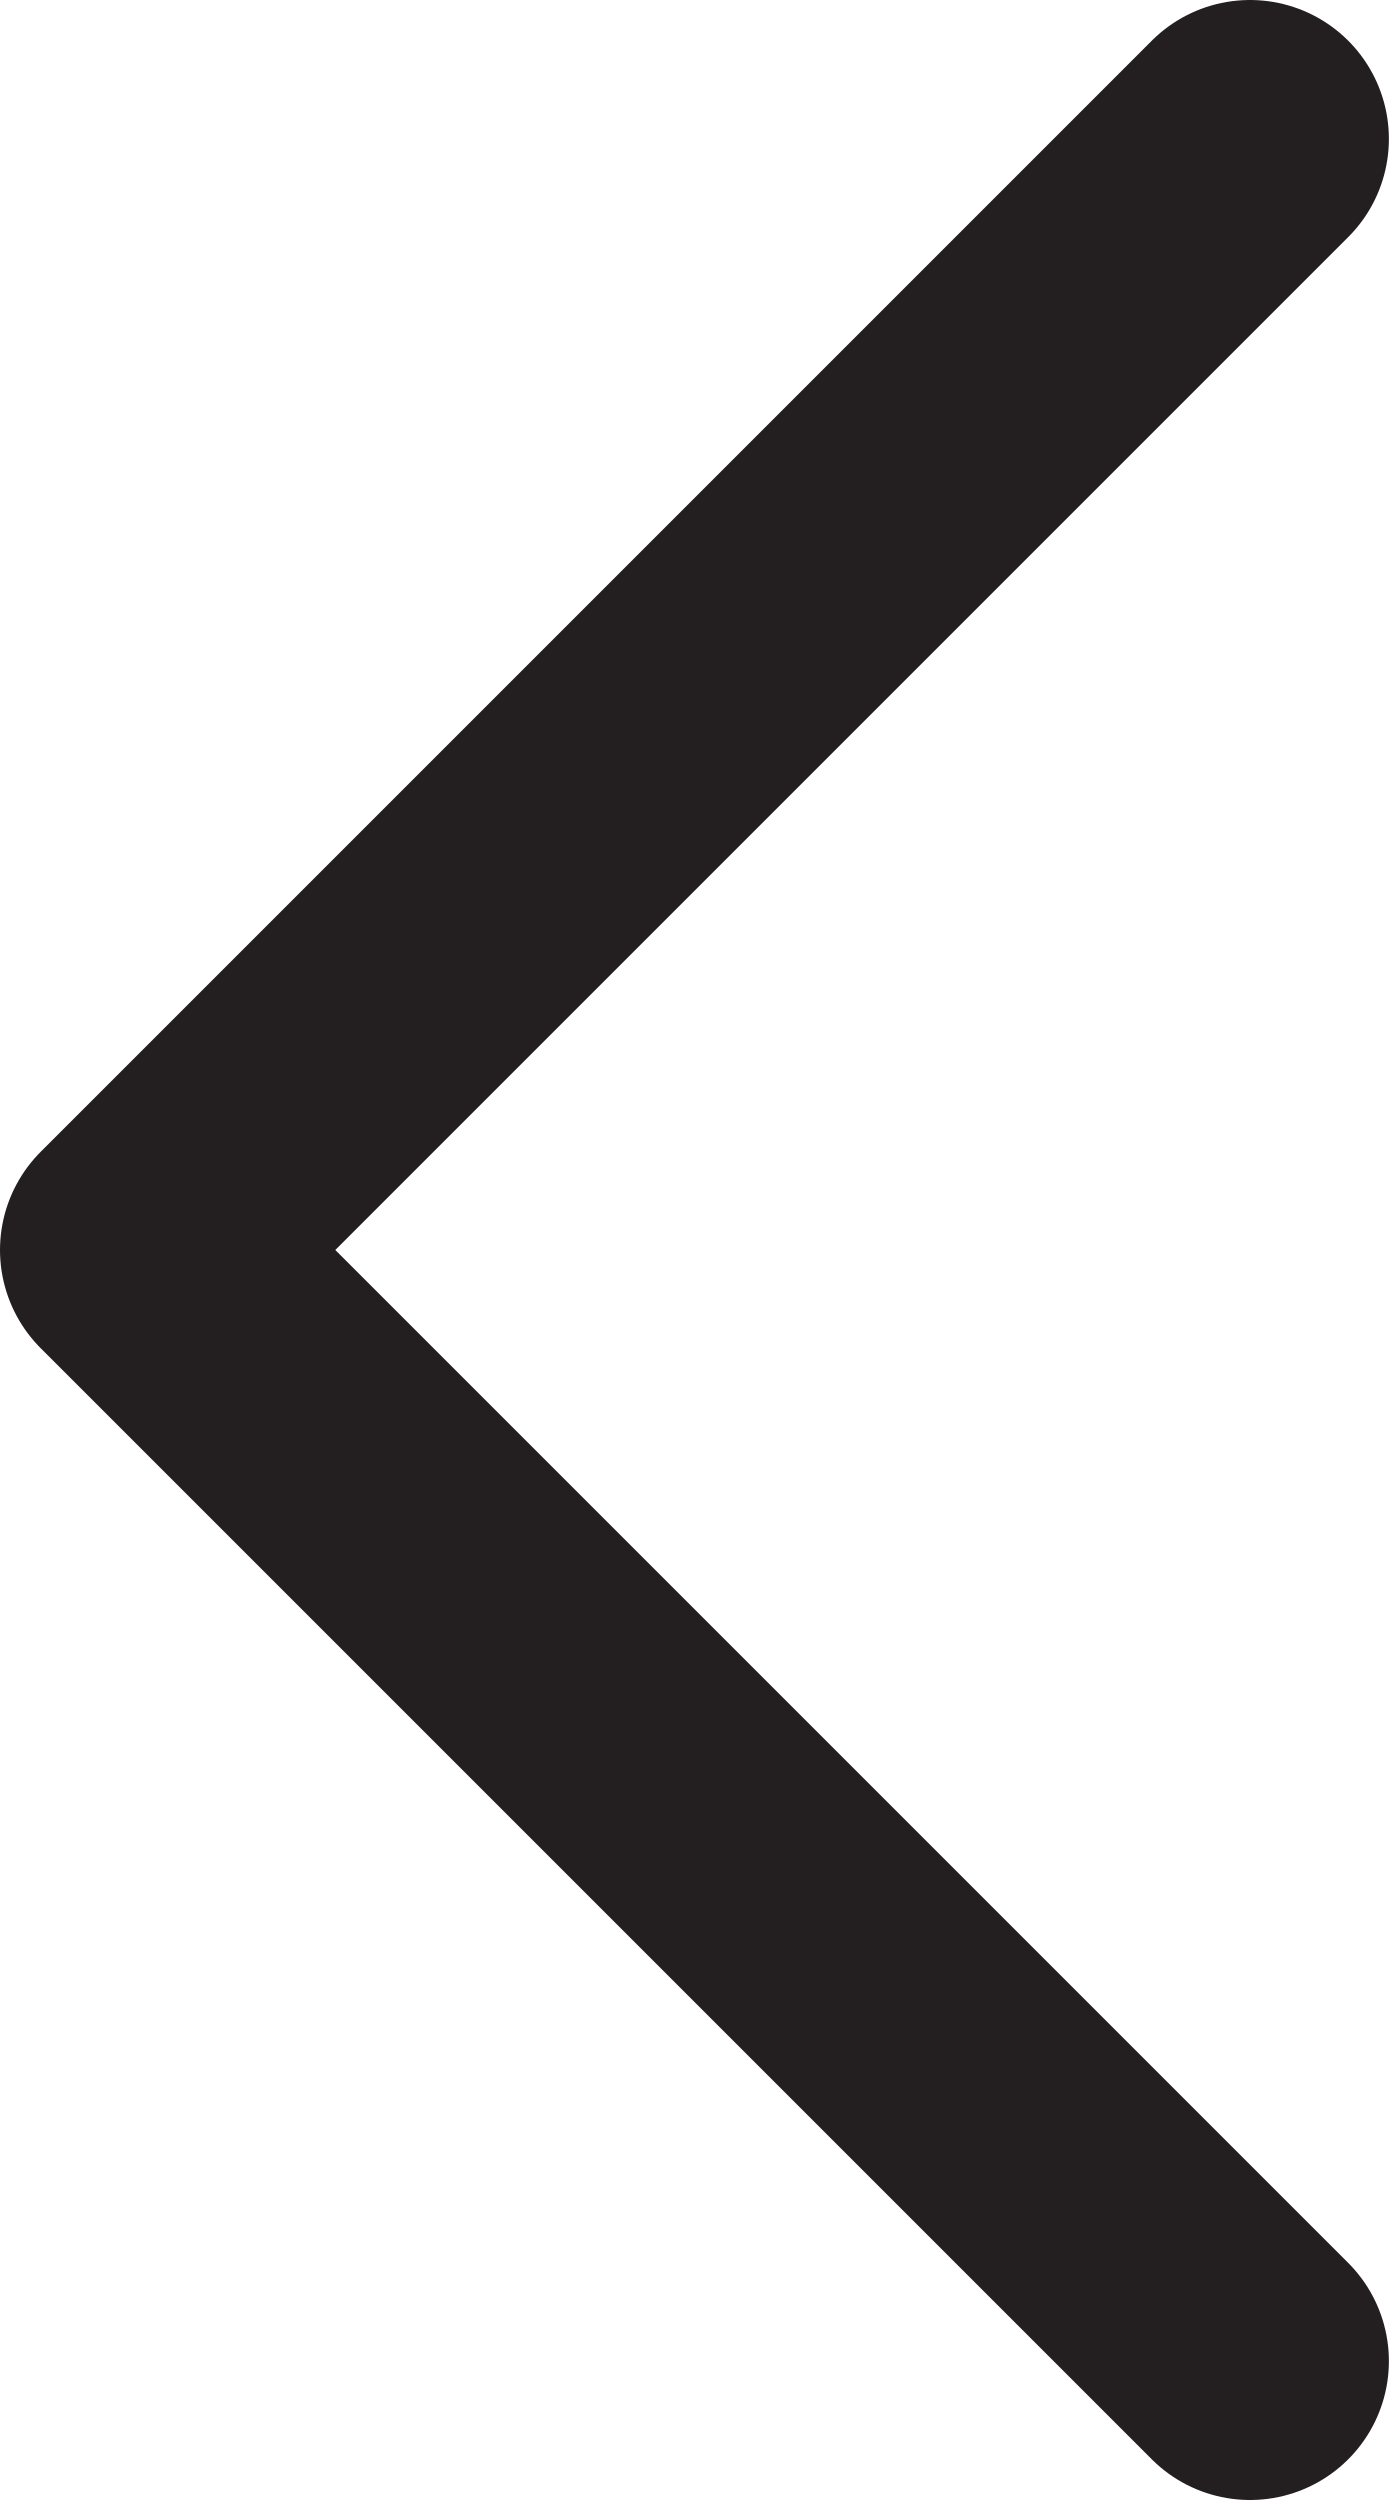
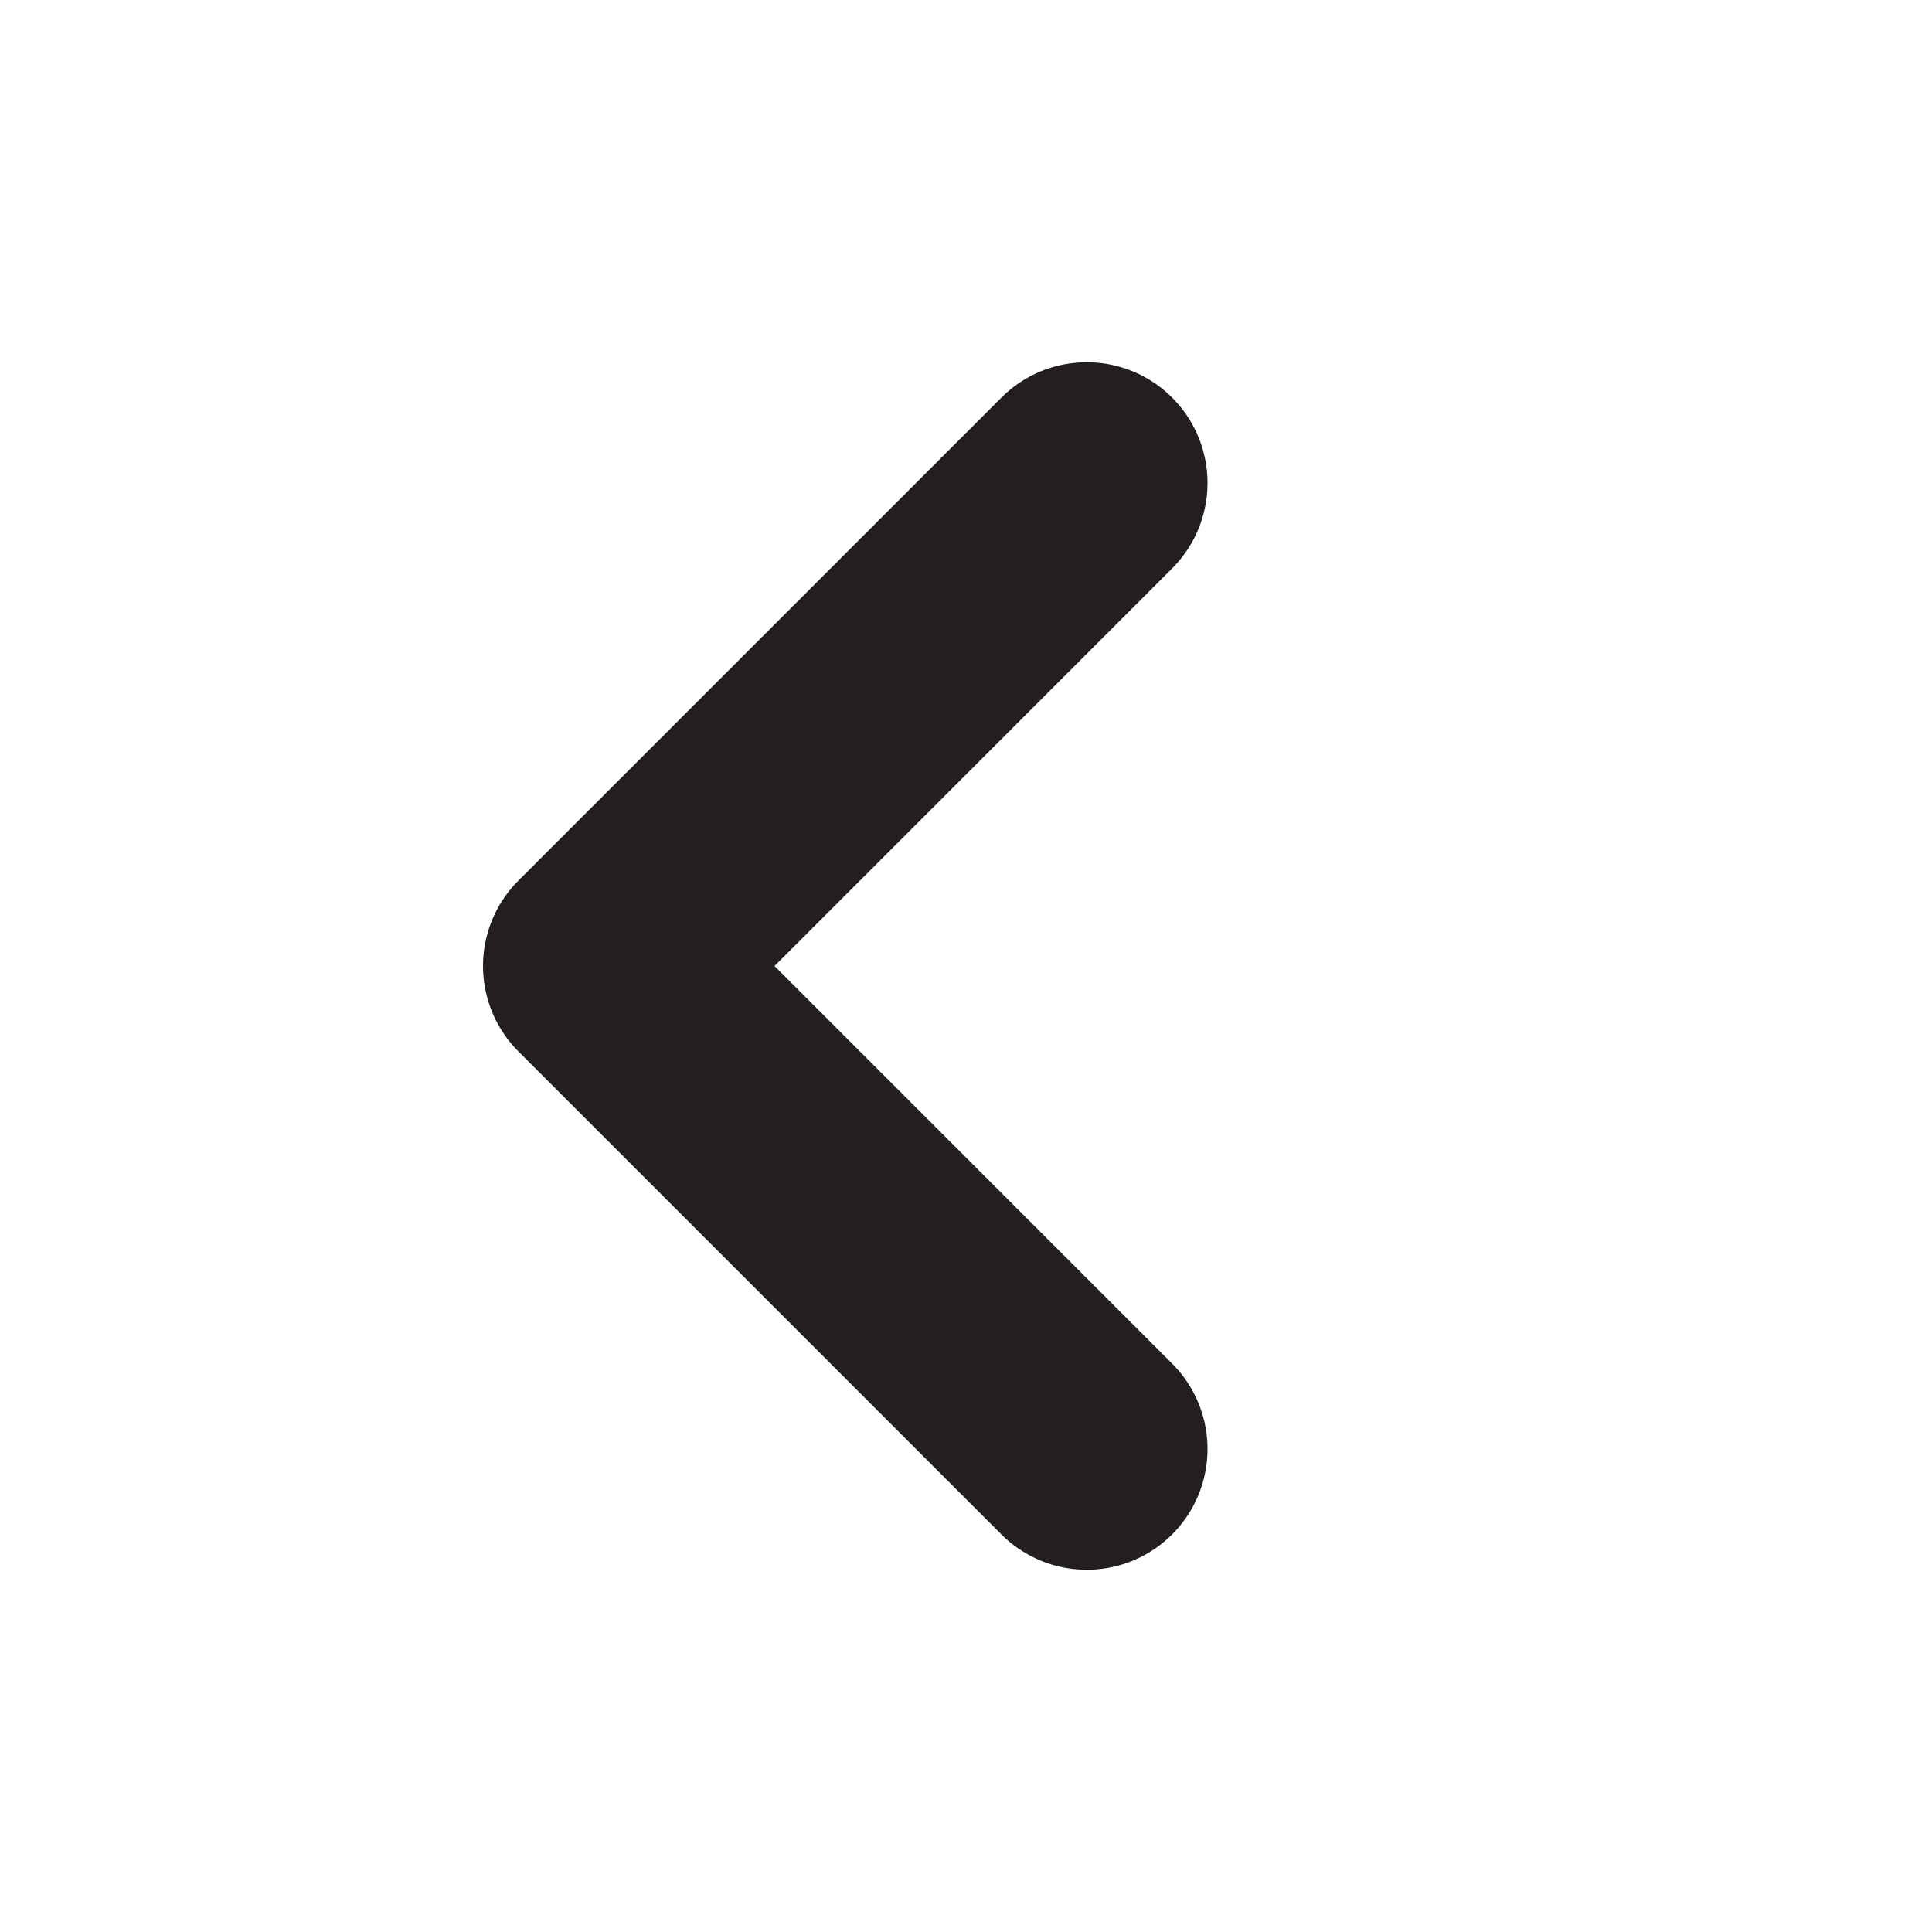
- <svg xmlns="http://www.w3.org/2000/svg" viewBox="0 0 20 36">
+ <svg xmlns="http://www.w3.org/2000/svg" id="Layer_1" data-name="Layer 1" viewBox="0 0 32 32">
  <defs>
    <style>.cls-1{fill:none;stroke:#231f20;stroke-linecap:round;stroke-linejoin:round;stroke-width:4px;}</style>
  </defs>
-   <g id="Layer_2" data-name="Layer 2">
-     <g id="Layer_1-2" data-name="Layer 1">
-       <polyline class="cls-1" points="18 34 2 18 18 2" />
-     </g>
-   </g>
+   <polyline class="cls-1" points="18 24 10 16 18 8" />
</svg>
